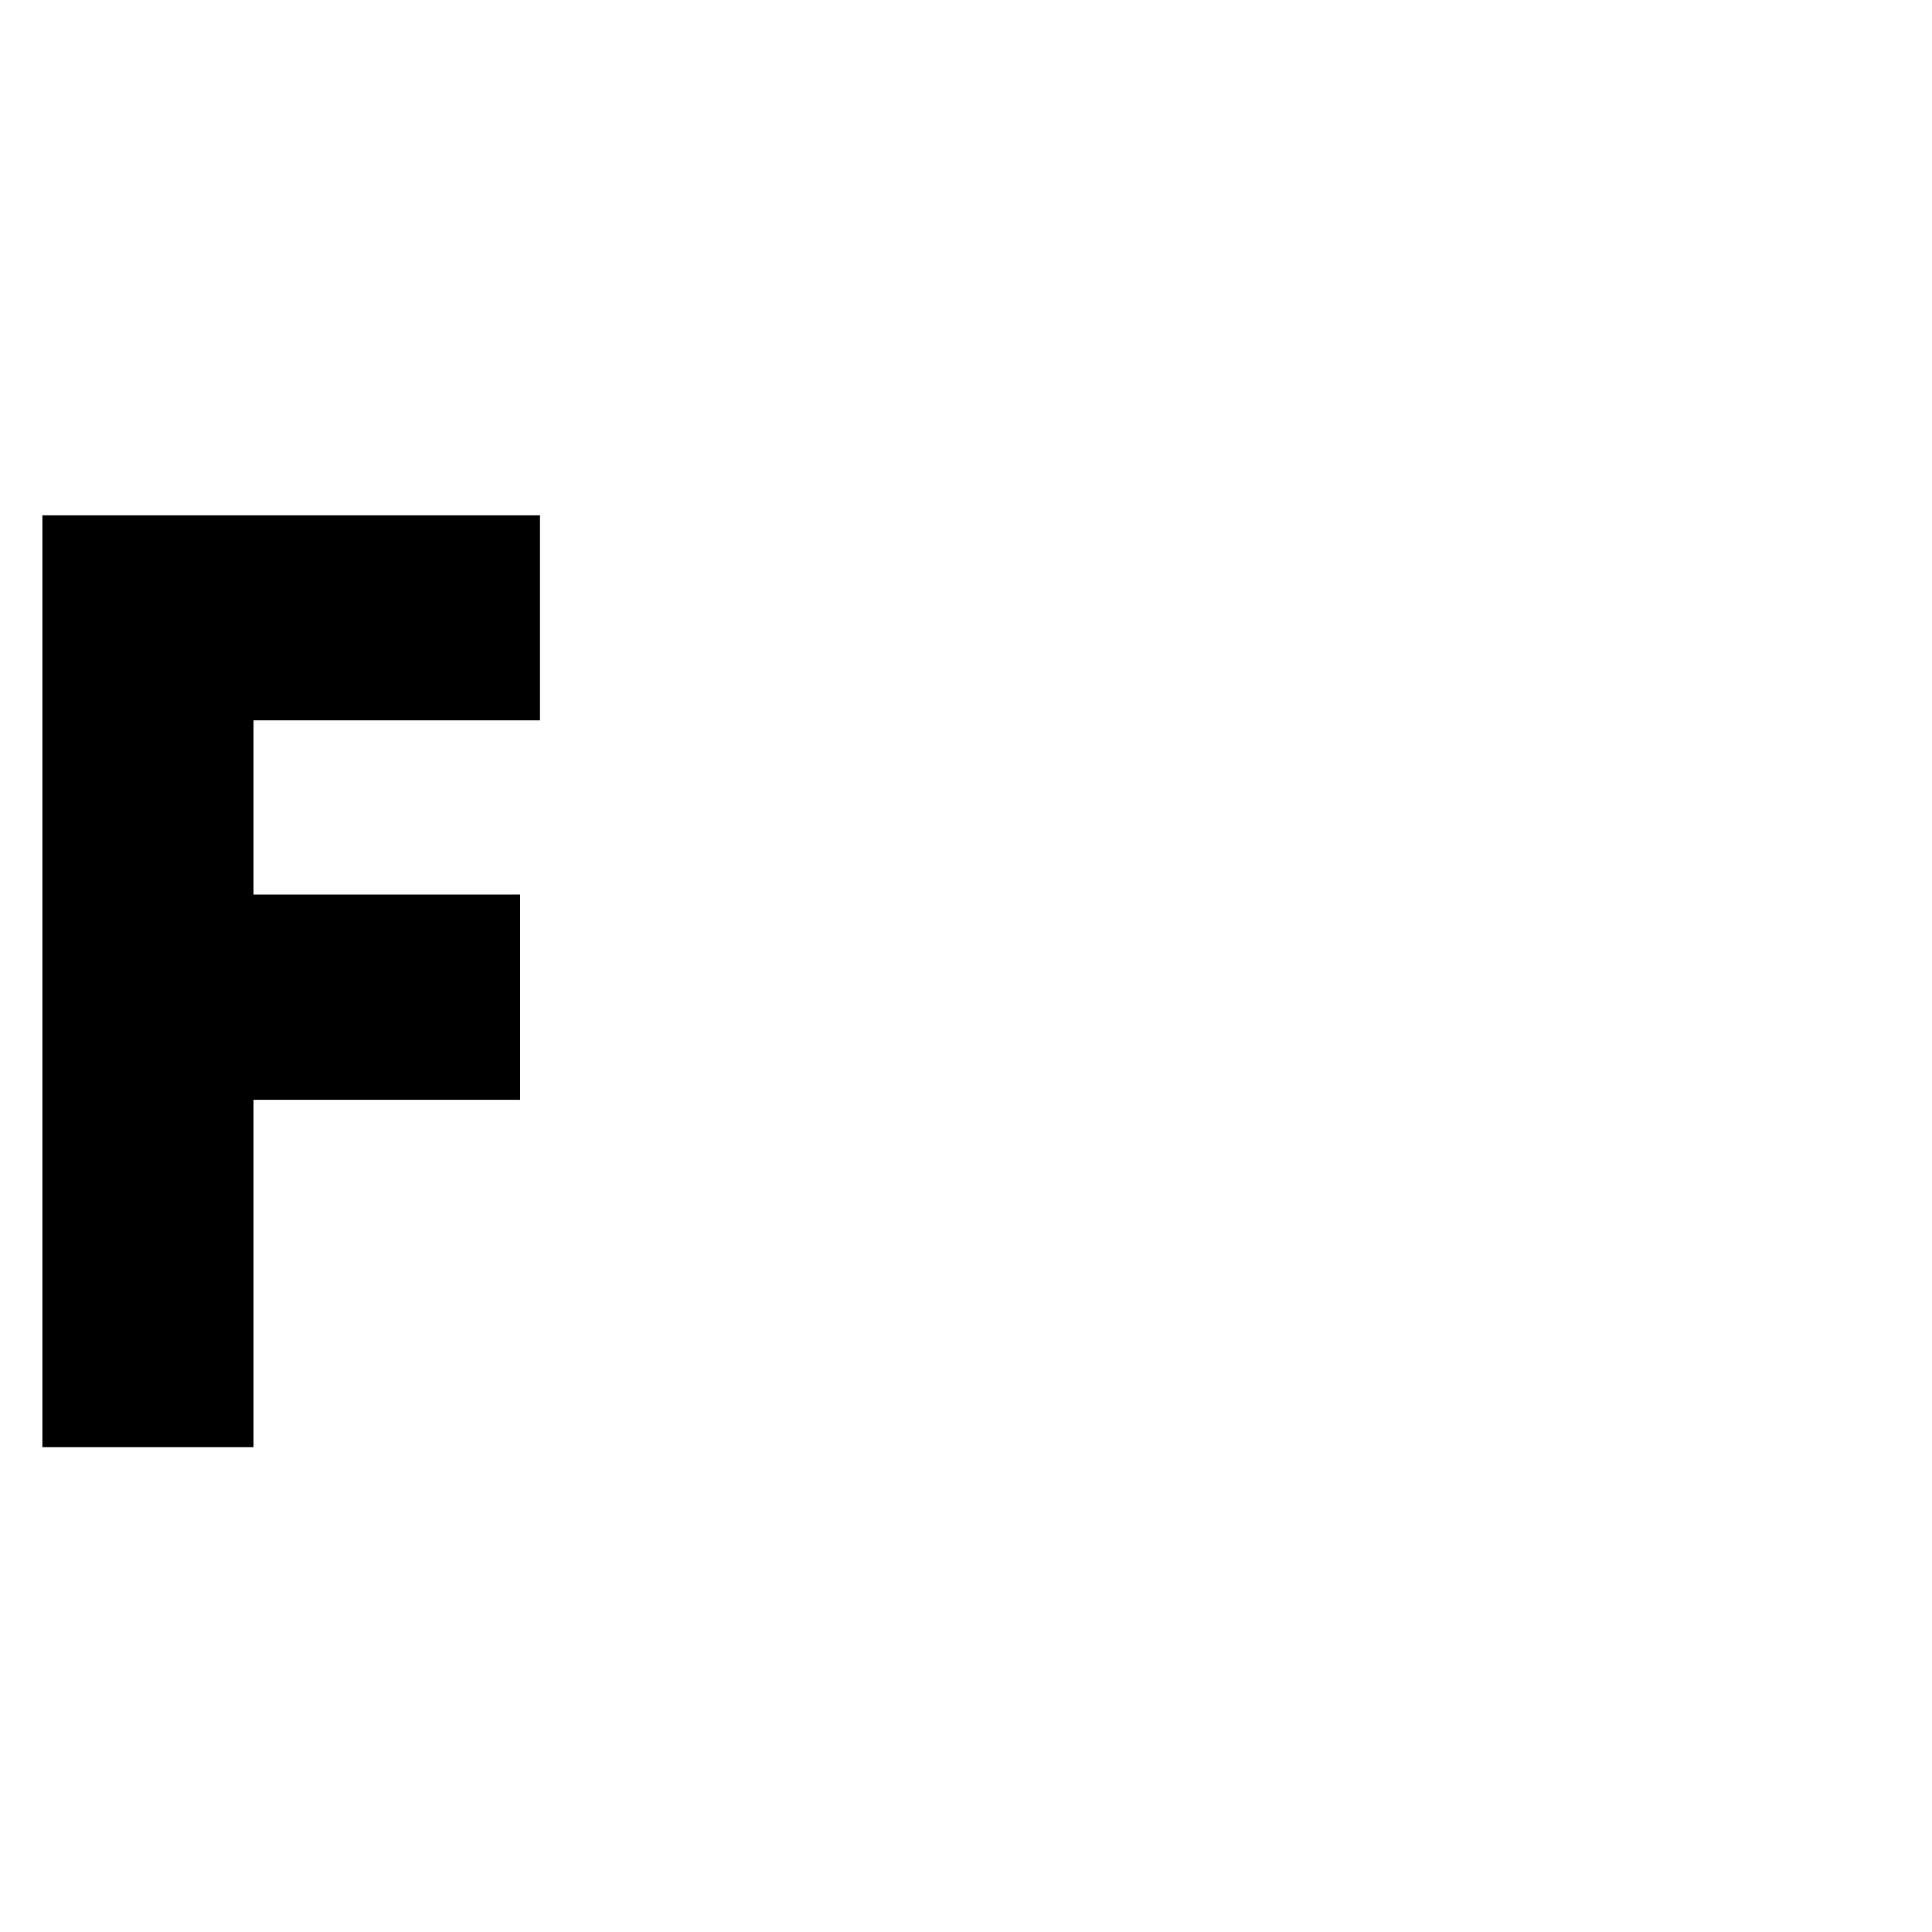
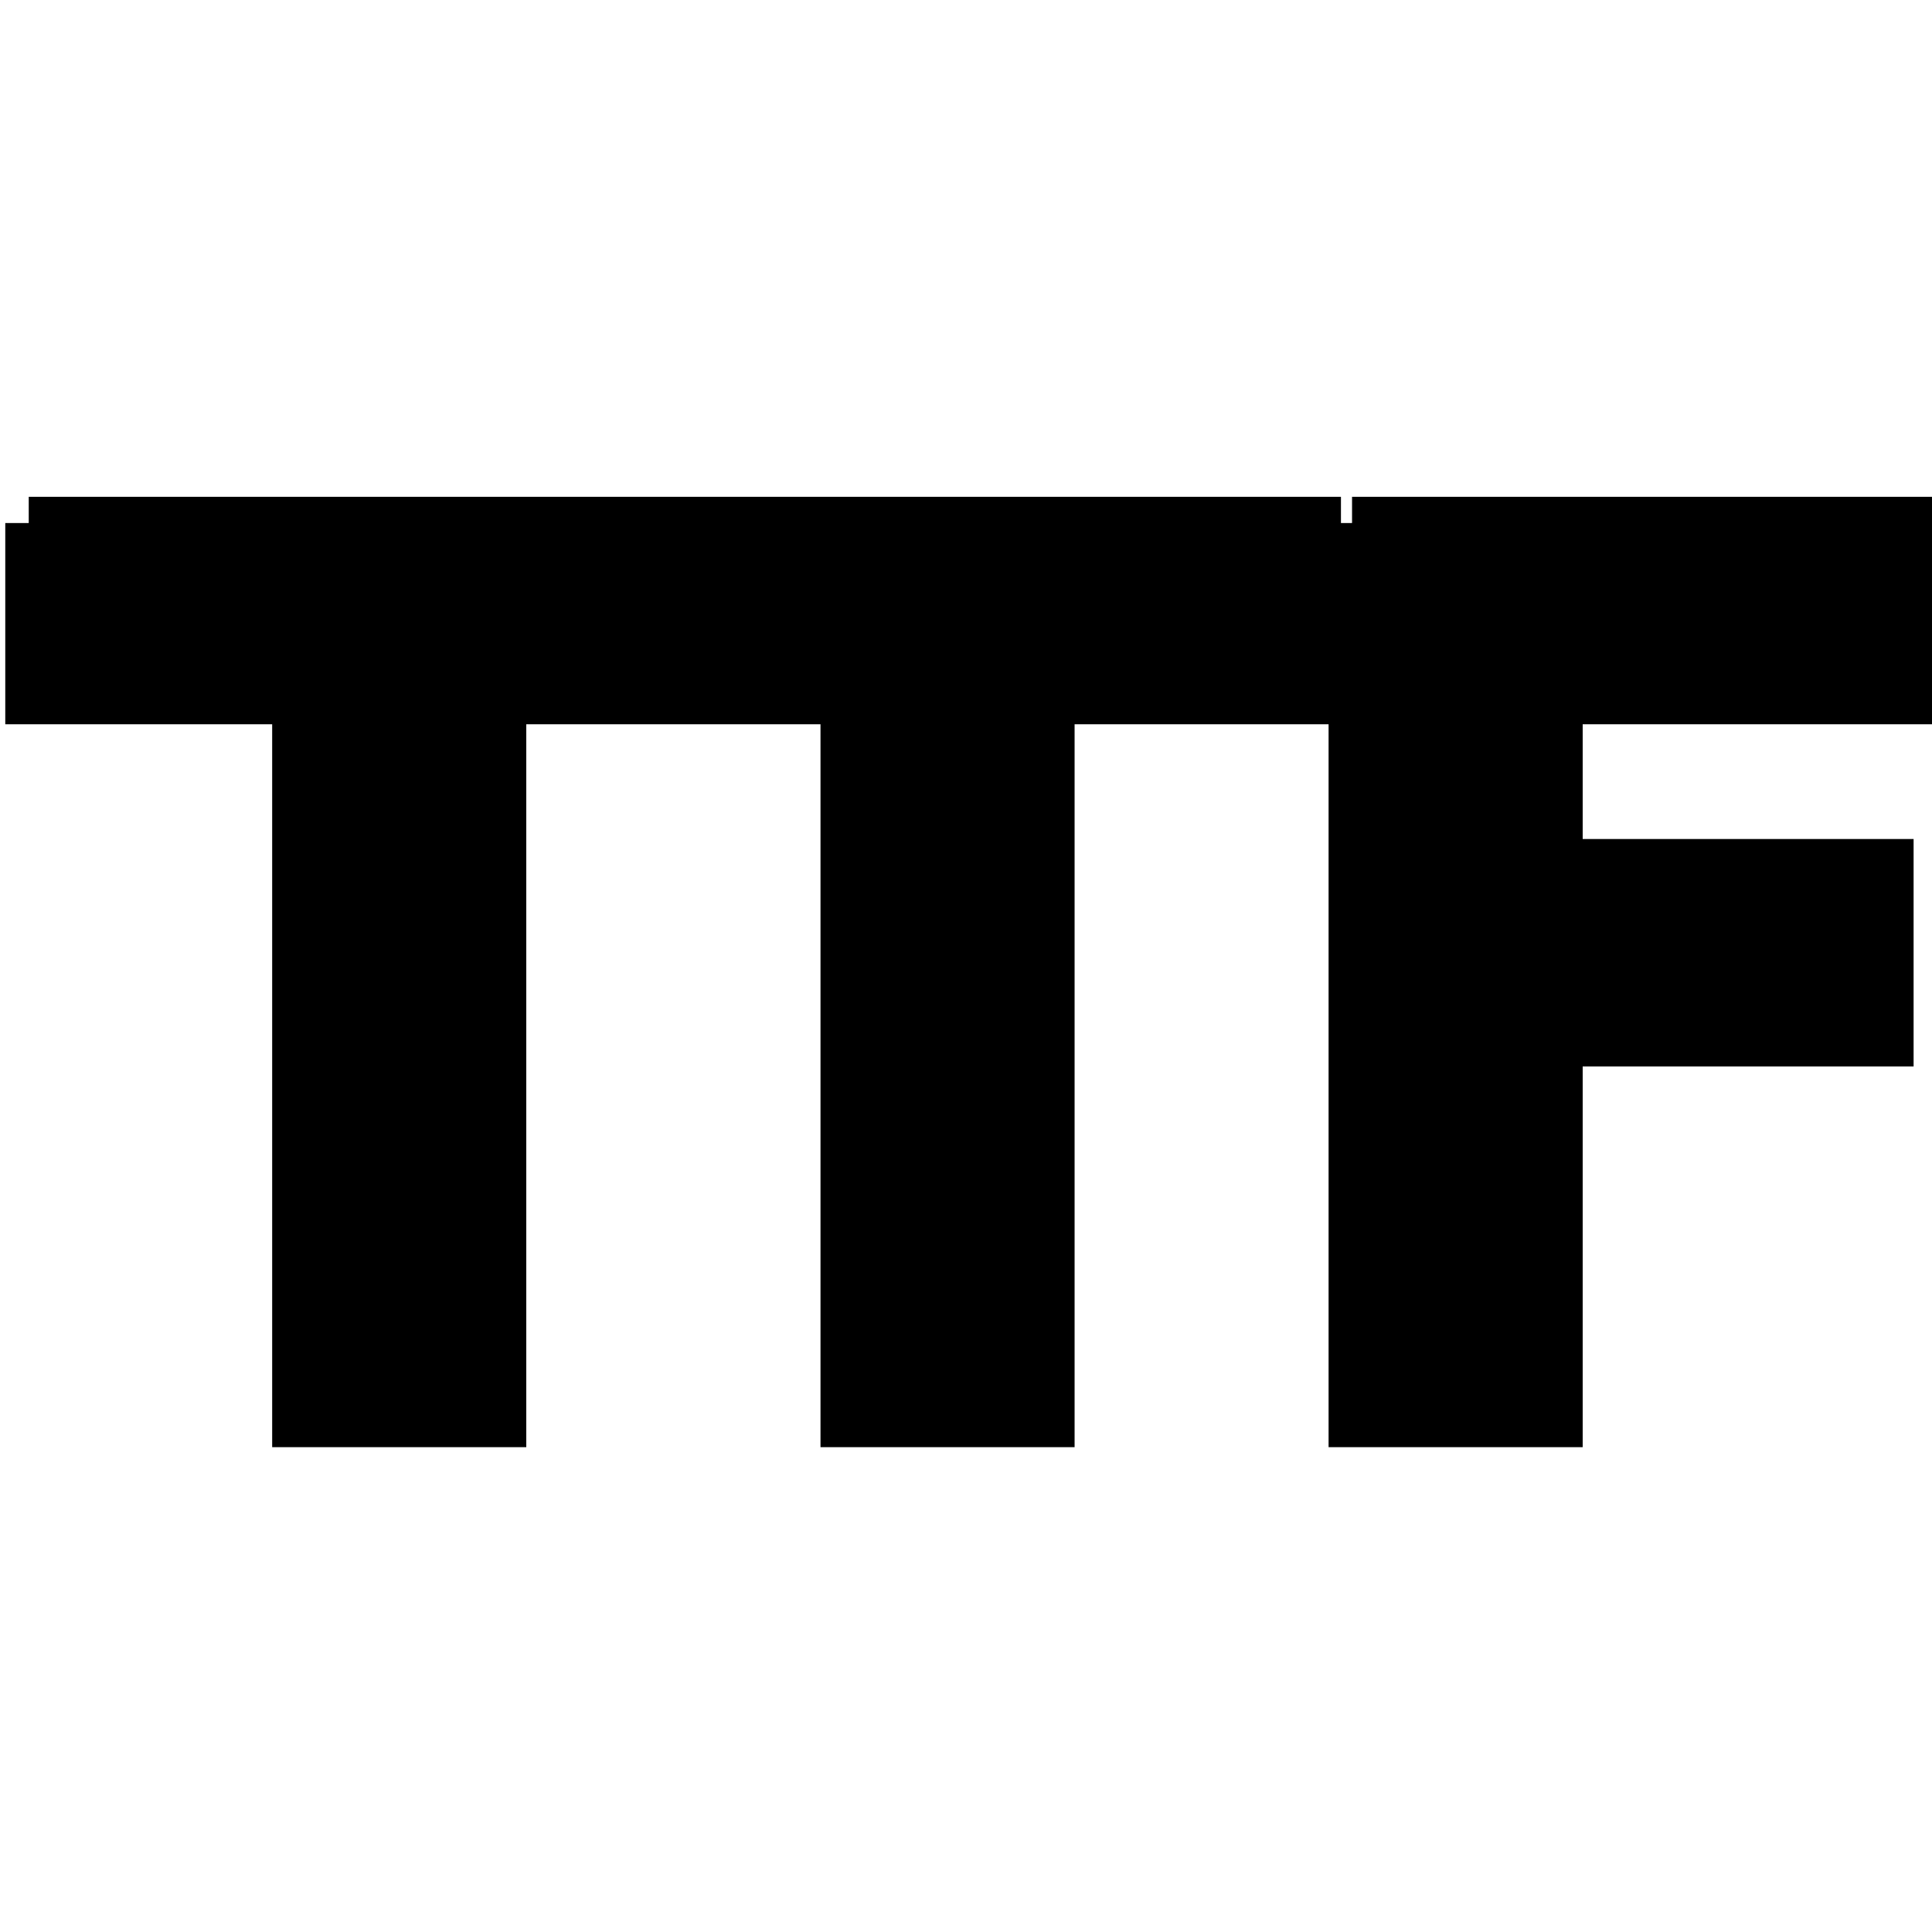
<svg xmlns="http://www.w3.org/2000/svg" width="128" height="128" id="svg2" version="1.0">
  <defs id="defs4">
    </defs>
  <g id="layer1">
-     <text xml:space="preserve" style="font-size:77.187px;font-style:normal;font-variant:normal;font-weight:bold;font-stretch:normal;text-align:end;line-height:110%;writing-mode:lr-tb;text-anchor:end;opacity:1;fill:#000000;fill-opacity:1;stroke:#000000;stroke-width:3.287;stroke-miterlimit:4;stroke-dasharray:none;font-family:Segoe;-inkscape-font-specification:Segoe Bold" x="140.379" y="89.048" id="text3408" transform="scale(0.945898,1.057197)">
-       <tspan id="tspan3410" x="140.379" y="89.048" style="font-size:77.187px;font-style:normal;font-variant:normal;font-weight:bold;font-stretch:normal;text-align:end;line-height:110%;writing-mode:lr-tb;text-anchor:end;stroke-width:3.287;font-family:Segoe;-inkscape-font-specification:Segoe Bold" dx="0 -14.208 -5.042">TTF</tspan>
-     </text>
+     <path style="font-size:77.187px;font-style:normal;font-variant:normal;font-weight:bold;font-stretch:normal;text-align:end;line-height:110%;writing-mode:lr-tb;text-anchor:end;fill:#000000;fill-opacity:1;stroke:#000000;stroke-width:3.287;stroke-miterlimit:4;font-family:Segoe;-inkscape-font-specification:Segoe Bold" d="M 2.013,32.778 L 53.874,32.778 L 53.874,43.745 L 35.218,43.745 L 35.218,89.048 L 20.707,89.048 L 20.707,43.745 L 2.013,43.745 L 2.013,32.778 M 40.419,32.778 L 92.279,32.778 L 92.279,43.745 L 73.623,43.745 L 73.623,89.048 L 59.113,89.048 L 59.113,43.745 L 40.419,43.745 L 40.419,32.778 M 94.7,32.778 L 133.859,32.778 L 133.859,43.745 L 109.211,43.745 L 109.211,54.223 L 132.389,54.223 L 132.389,65.19 L 109.211,65.19 L 109.211,89.048 L 94.7,89.048 L 94.7,32.778" id="text3408" transform="scale(0.945898,1.057197)" />
  </g>
</svg>
